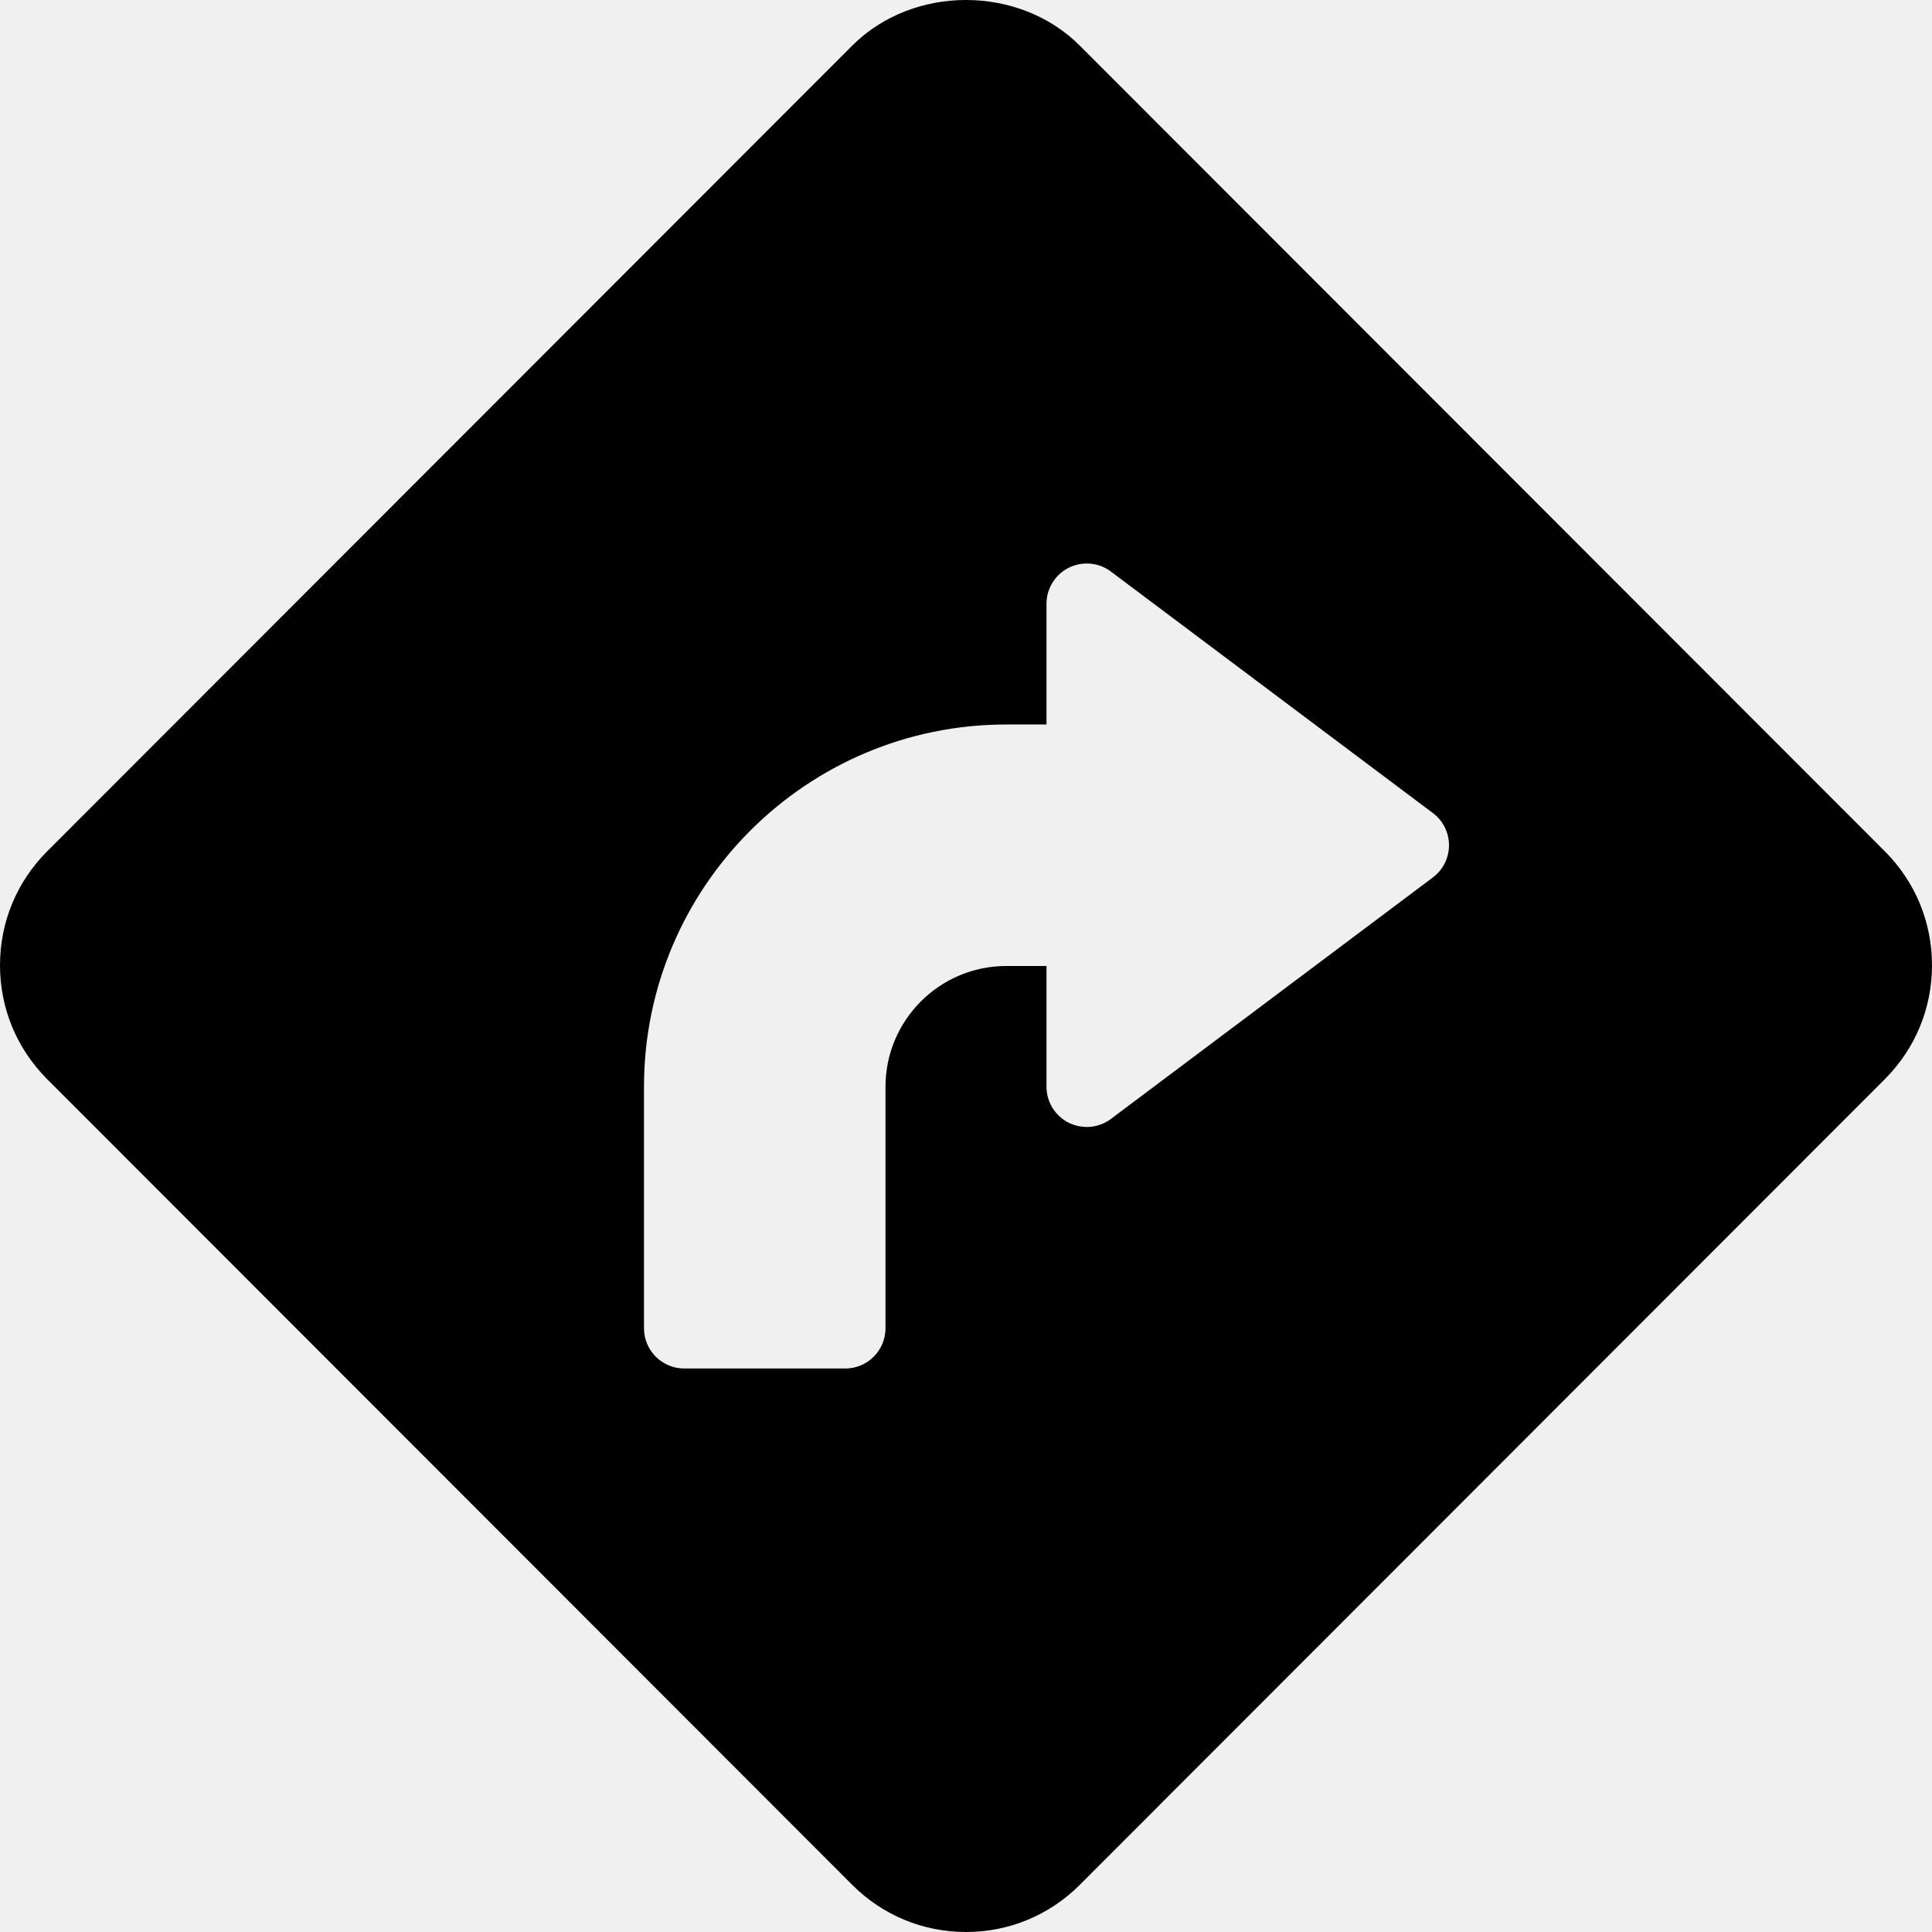
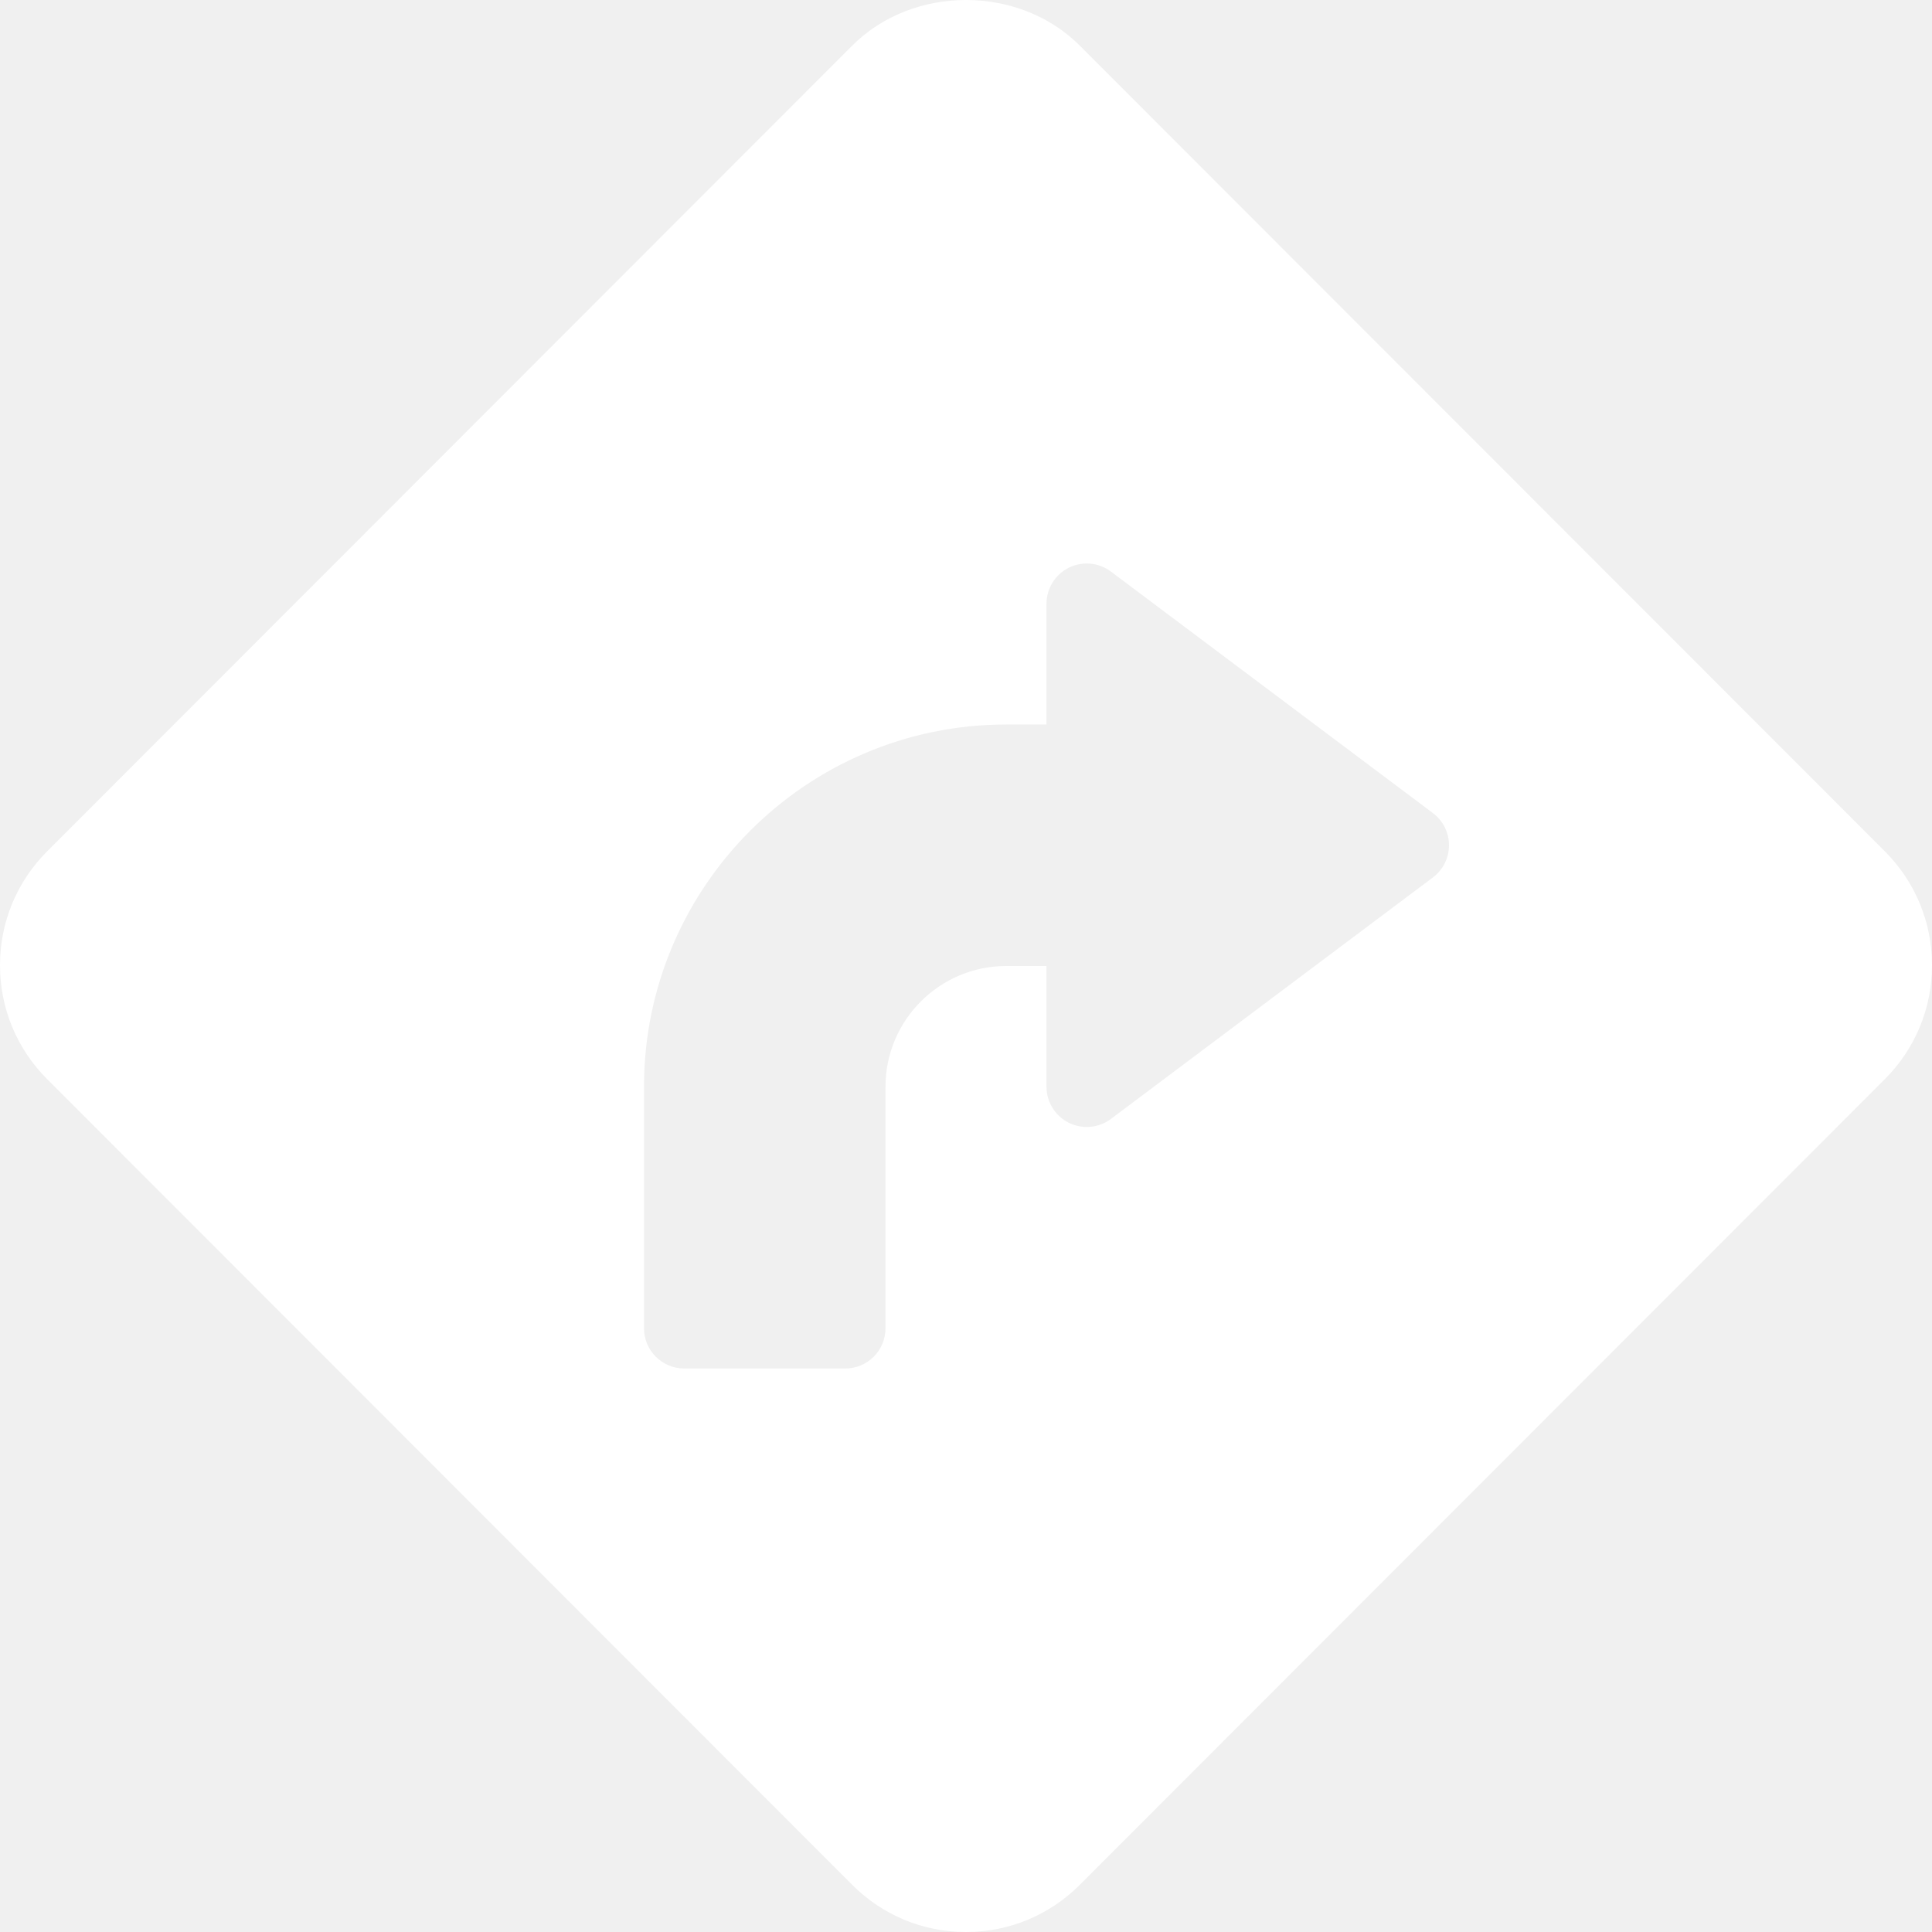
- <svg xmlns="http://www.w3.org/2000/svg" version="1.1" id="Layer_1" x="0px" y="0px" viewBox="0 0 512 512" style="enable-background:new 0 0 512 512;" xml:space="preserve">
-   <g>
-     <g>
-       <path d="M499.5,225.606L286.167,12.103c-16.125-16.138-44.208-16.138-60.333,0L12.5,225.606C4.438,233.675,0,244.392,0,255.797    c0,11.405,4.438,22.122,12.5,30.191L225.833,499.49C233.896,507.559,244.604,512,256,512s22.104-4.441,30.167-12.51L499.5,285.987    c8.063-8.069,12.5-18.786,12.5-30.191C512,244.392,507.563,233.675,499.5,225.606z M379.729,232.531l-85.333,64    c-3.208,2.427-7.563,2.792-11.167,1.01c-3.604-1.813-5.896-5.5-5.896-9.542v-32h-10.667c-17.646,0-32,14.354-32,32v64    c0,5.896-4.771,10.667-10.667,10.667h-42.667c-5.896,0-10.667-4.771-10.667-10.667v-64c0-52.937,43.063-96,96-96h10.667v-32    c0-4.042,2.292-7.729,5.896-9.542c3.604-1.792,7.958-1.417,11.167,1.01l85.333,64c2.688,2.01,4.271,5.177,4.271,8.531    S382.417,230.521,379.729,232.531z" />
-     </g>
-   </g>
-   <g>
- </g>
-   <g>
- </g>
-   <g>
- </g>
-   <g>
- </g>
-   <g>
- </g>
-   <g>
- </g>
-   <g>
- </g>
-   <g>
- </g>
-   <g>
- </g>
-   <g>
- </g>
-   <g>
- </g>
-   <g>
- </g>
-   <g>
- </g>
-   <g>
- </g>
-   <g>
- </g>
+ <svg xmlns="http://www.w3.org/2000/svg" fill="white" viewBox="0 0 512 512">
+   <path d="M499.5 225.606L286.167 12.103c-16.125-16.138-44.208-16.138-60.333 0L12.5 225.606C4.438 233.675 0 244.392 0 255.797c0 11.405 4.438 22.122 12.5 30.191L225.833 499.49C233.896 507.559 244.604 512 256 512s22.104-4.441 30.167-12.51L499.5 285.987c8.063-8.069 12.5-18.786 12.5-30.191 0-11.404-4.437-22.121-12.5-30.19zm-119.771 6.925l-85.333 64c-3.208 2.427-7.563 2.792-11.167 1.01a10.691 10.691 0 01-5.896-9.542v-32h-10.667c-17.646 0-32 14.354-32 32v64a10.66 10.66 0 01-10.667 10.667h-42.667a10.66 10.66 0 01-10.667-10.667v-64c0-52.937 43.063-96 96-96h10.667v-32c0-4.042 2.292-7.729 5.896-9.542 3.604-1.792 7.958-1.417 11.167 1.01l85.333 64a10.659 10.659 0 01.001 17.064z" />
</svg>
